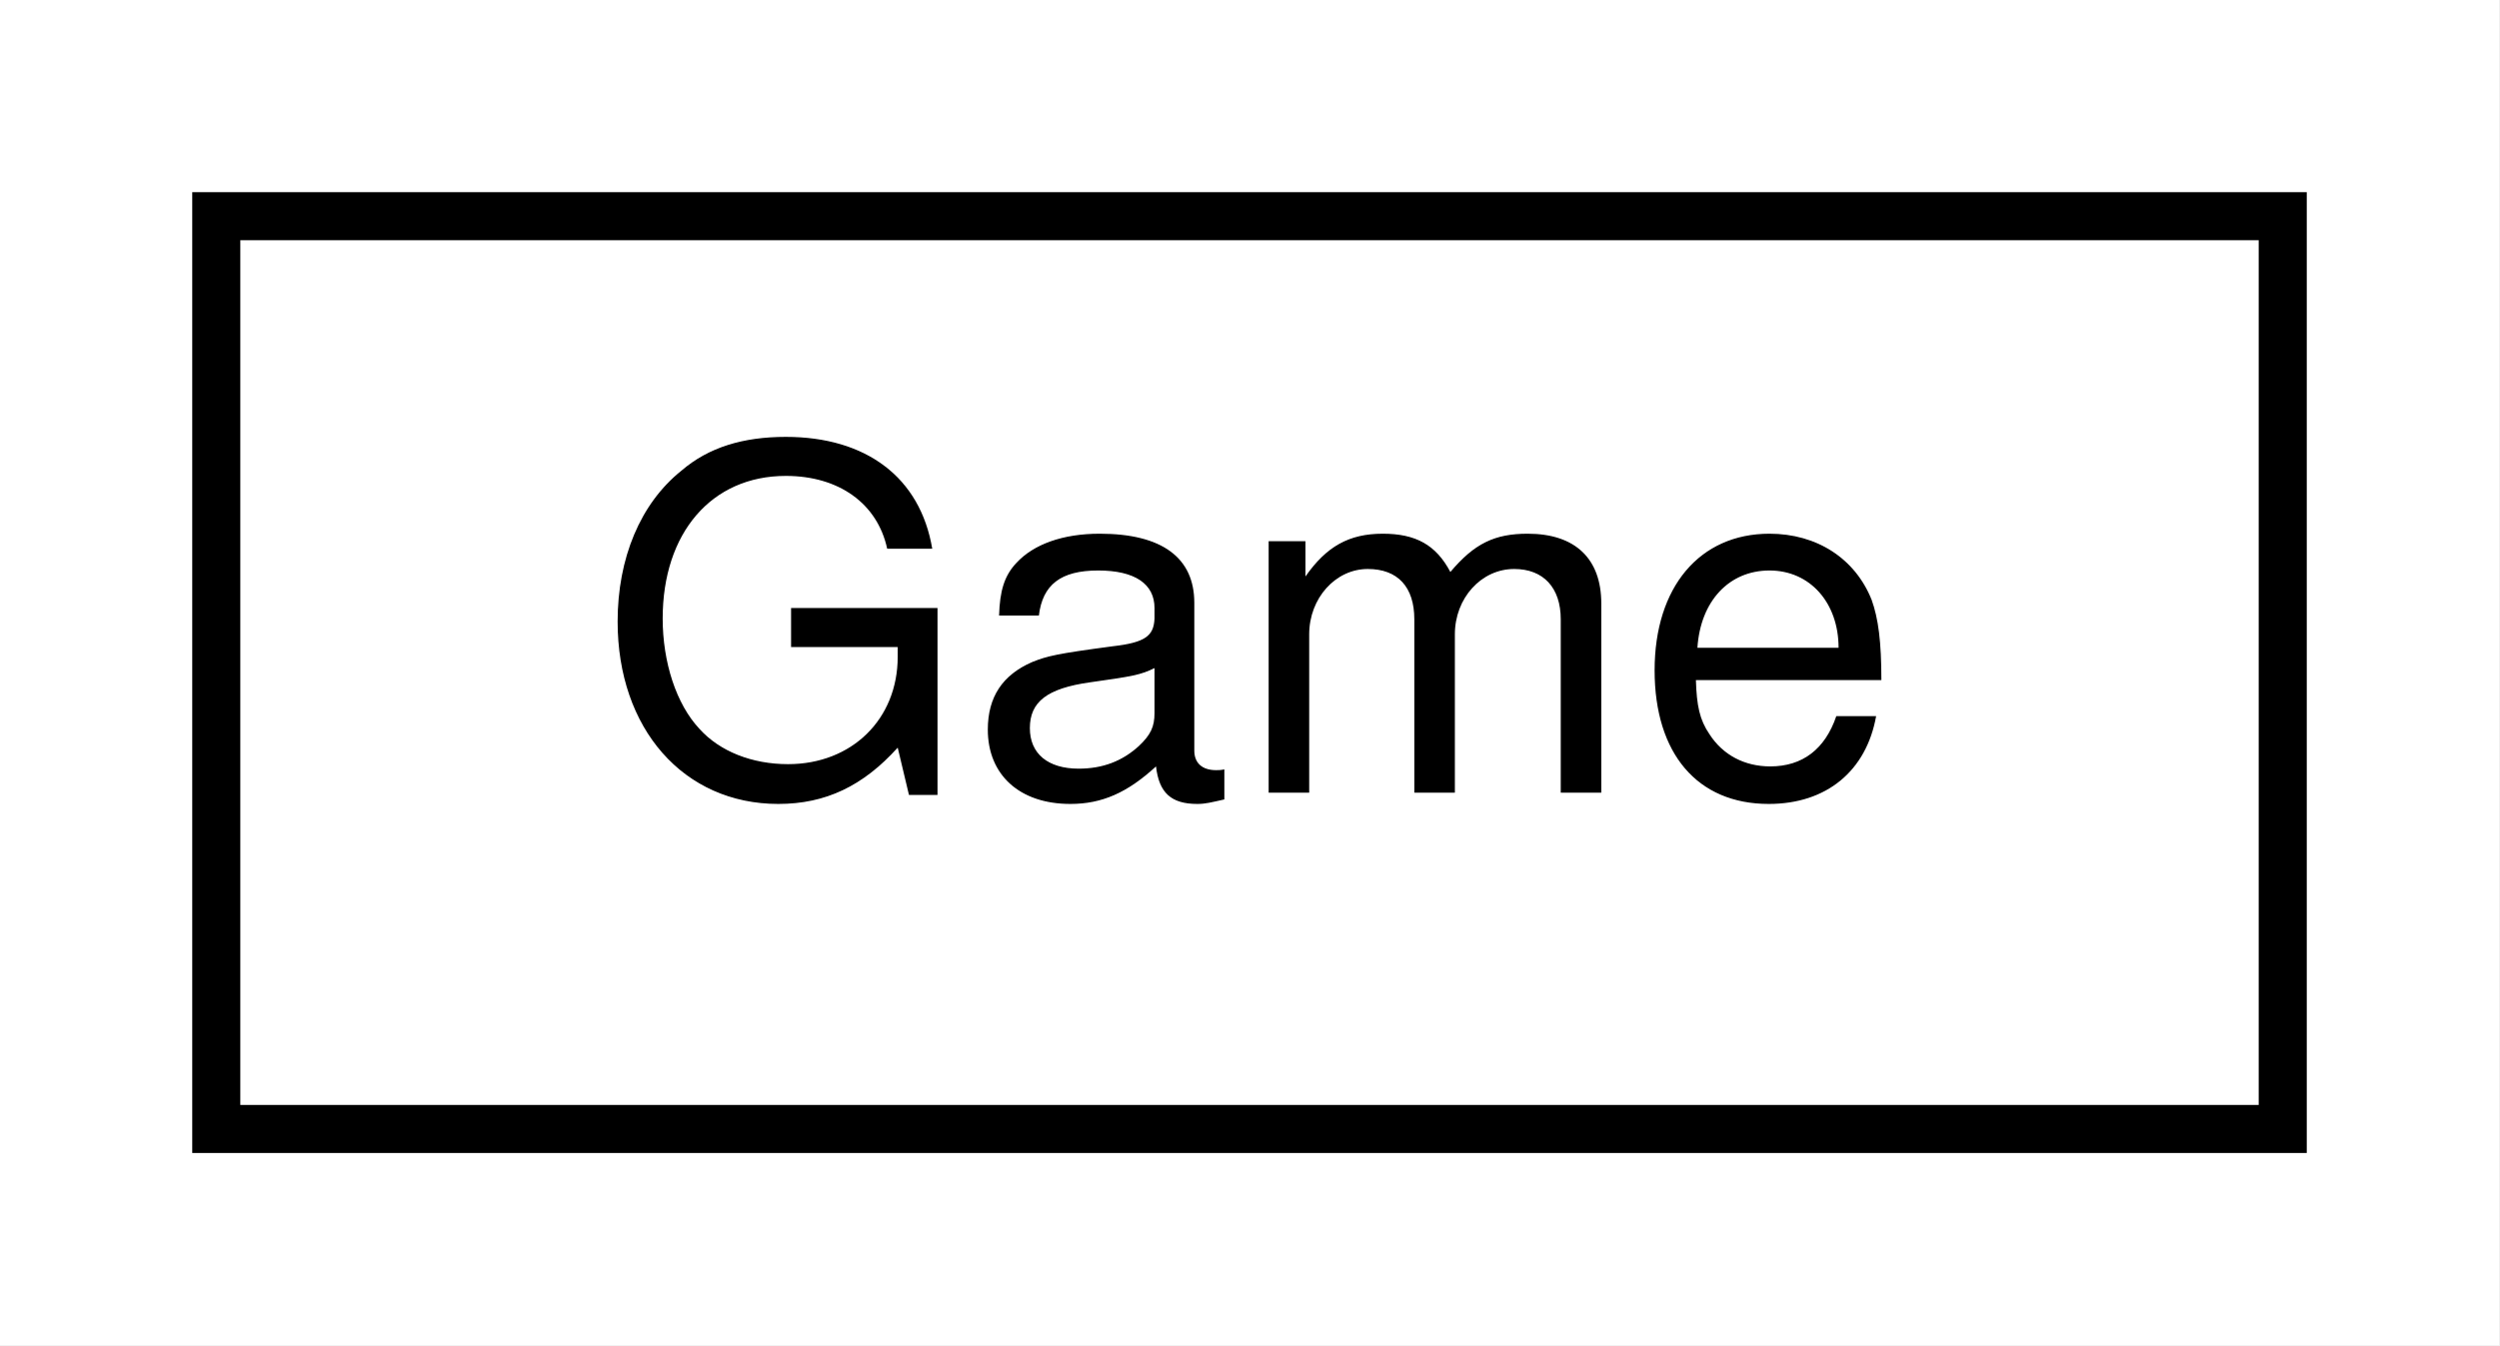
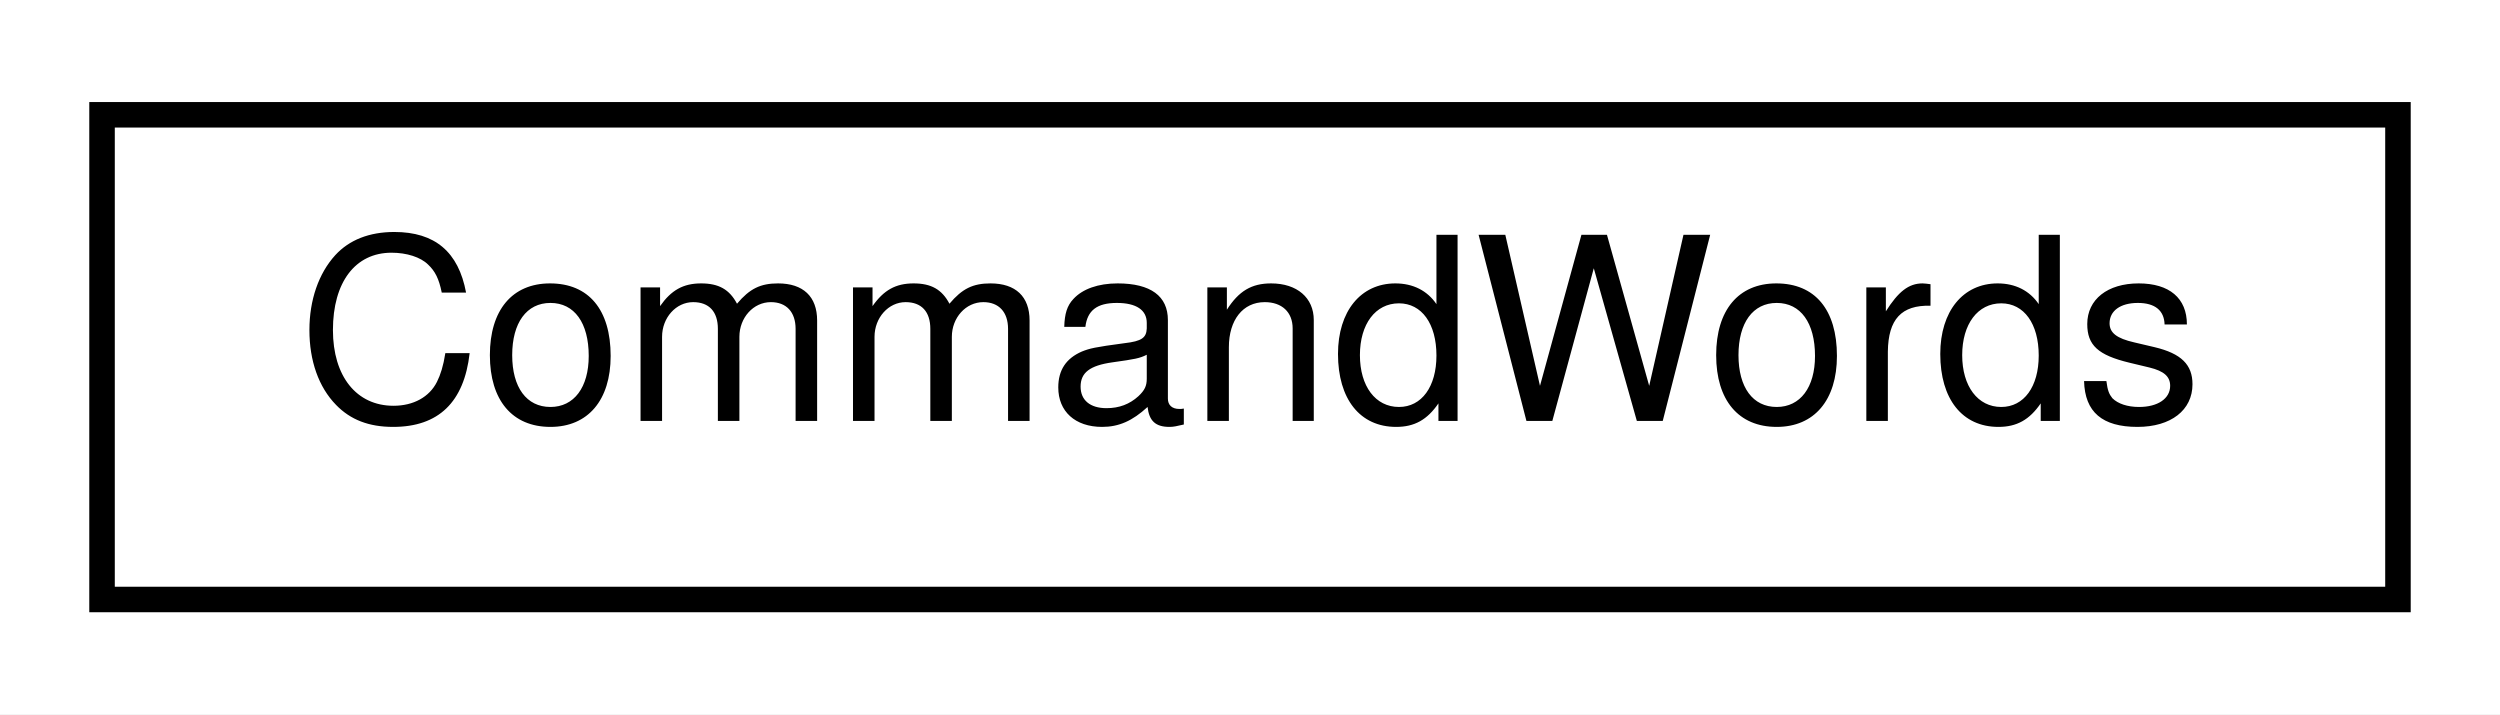
- <svg xmlns="http://www.w3.org/2000/svg" xmlns:xlink="http://www.w3.org/1999/xlink" width="52pt" height="28pt" viewBox="0.00 0.00 52.00 28.00">
+ <svg xmlns="http://www.w3.org/2000/svg" xmlns:xlink="http://www.w3.org/1999/xlink" width="98pt" height="28pt" viewBox="0.00 0.00 98.00 28.00">
  <g id="graph0" class="graph" transform="scale(1 1) rotate(0) translate(4 24)">
-     <polygon fill="white" stroke="none" points="-4,4 -4,-24 48,-24 48,4 -4,4" />
+     <polygon fill="white" stroke="none" points="-4,4 -4,-24 94,-24 94,4 -4,4" />
    <g id="node1" class="node">
      <g id="a_node1">
-         <a xlink:href="classGame.html" target="_top" xlink:title="Game">
-           <polygon fill="white" stroke="black" points="0.5,-0.5 0.5,-19.5 43.5,-19.5 43.5,-0.5 0.5,-0.5" />
-           <text text-anchor="middle" x="22" y="-7.5" font-family="Helvetica,sans-Serif" font-size="10.00">Game</text>
+         <a xlink:href="classCommandWords.html" target="_top" xlink:title="CommandWords">
+           <polygon fill="white" stroke="black" points="0,-0.5 0,-19.5 90,-19.5 90,-0.5 0,-0.5" />
+           <text text-anchor="middle" x="45" y="-7.5" font-family="Helvetica,sans-Serif" font-size="10.00">CommandWords</text>
        </a>
      </g>
    </g>
  </g>
</svg>
